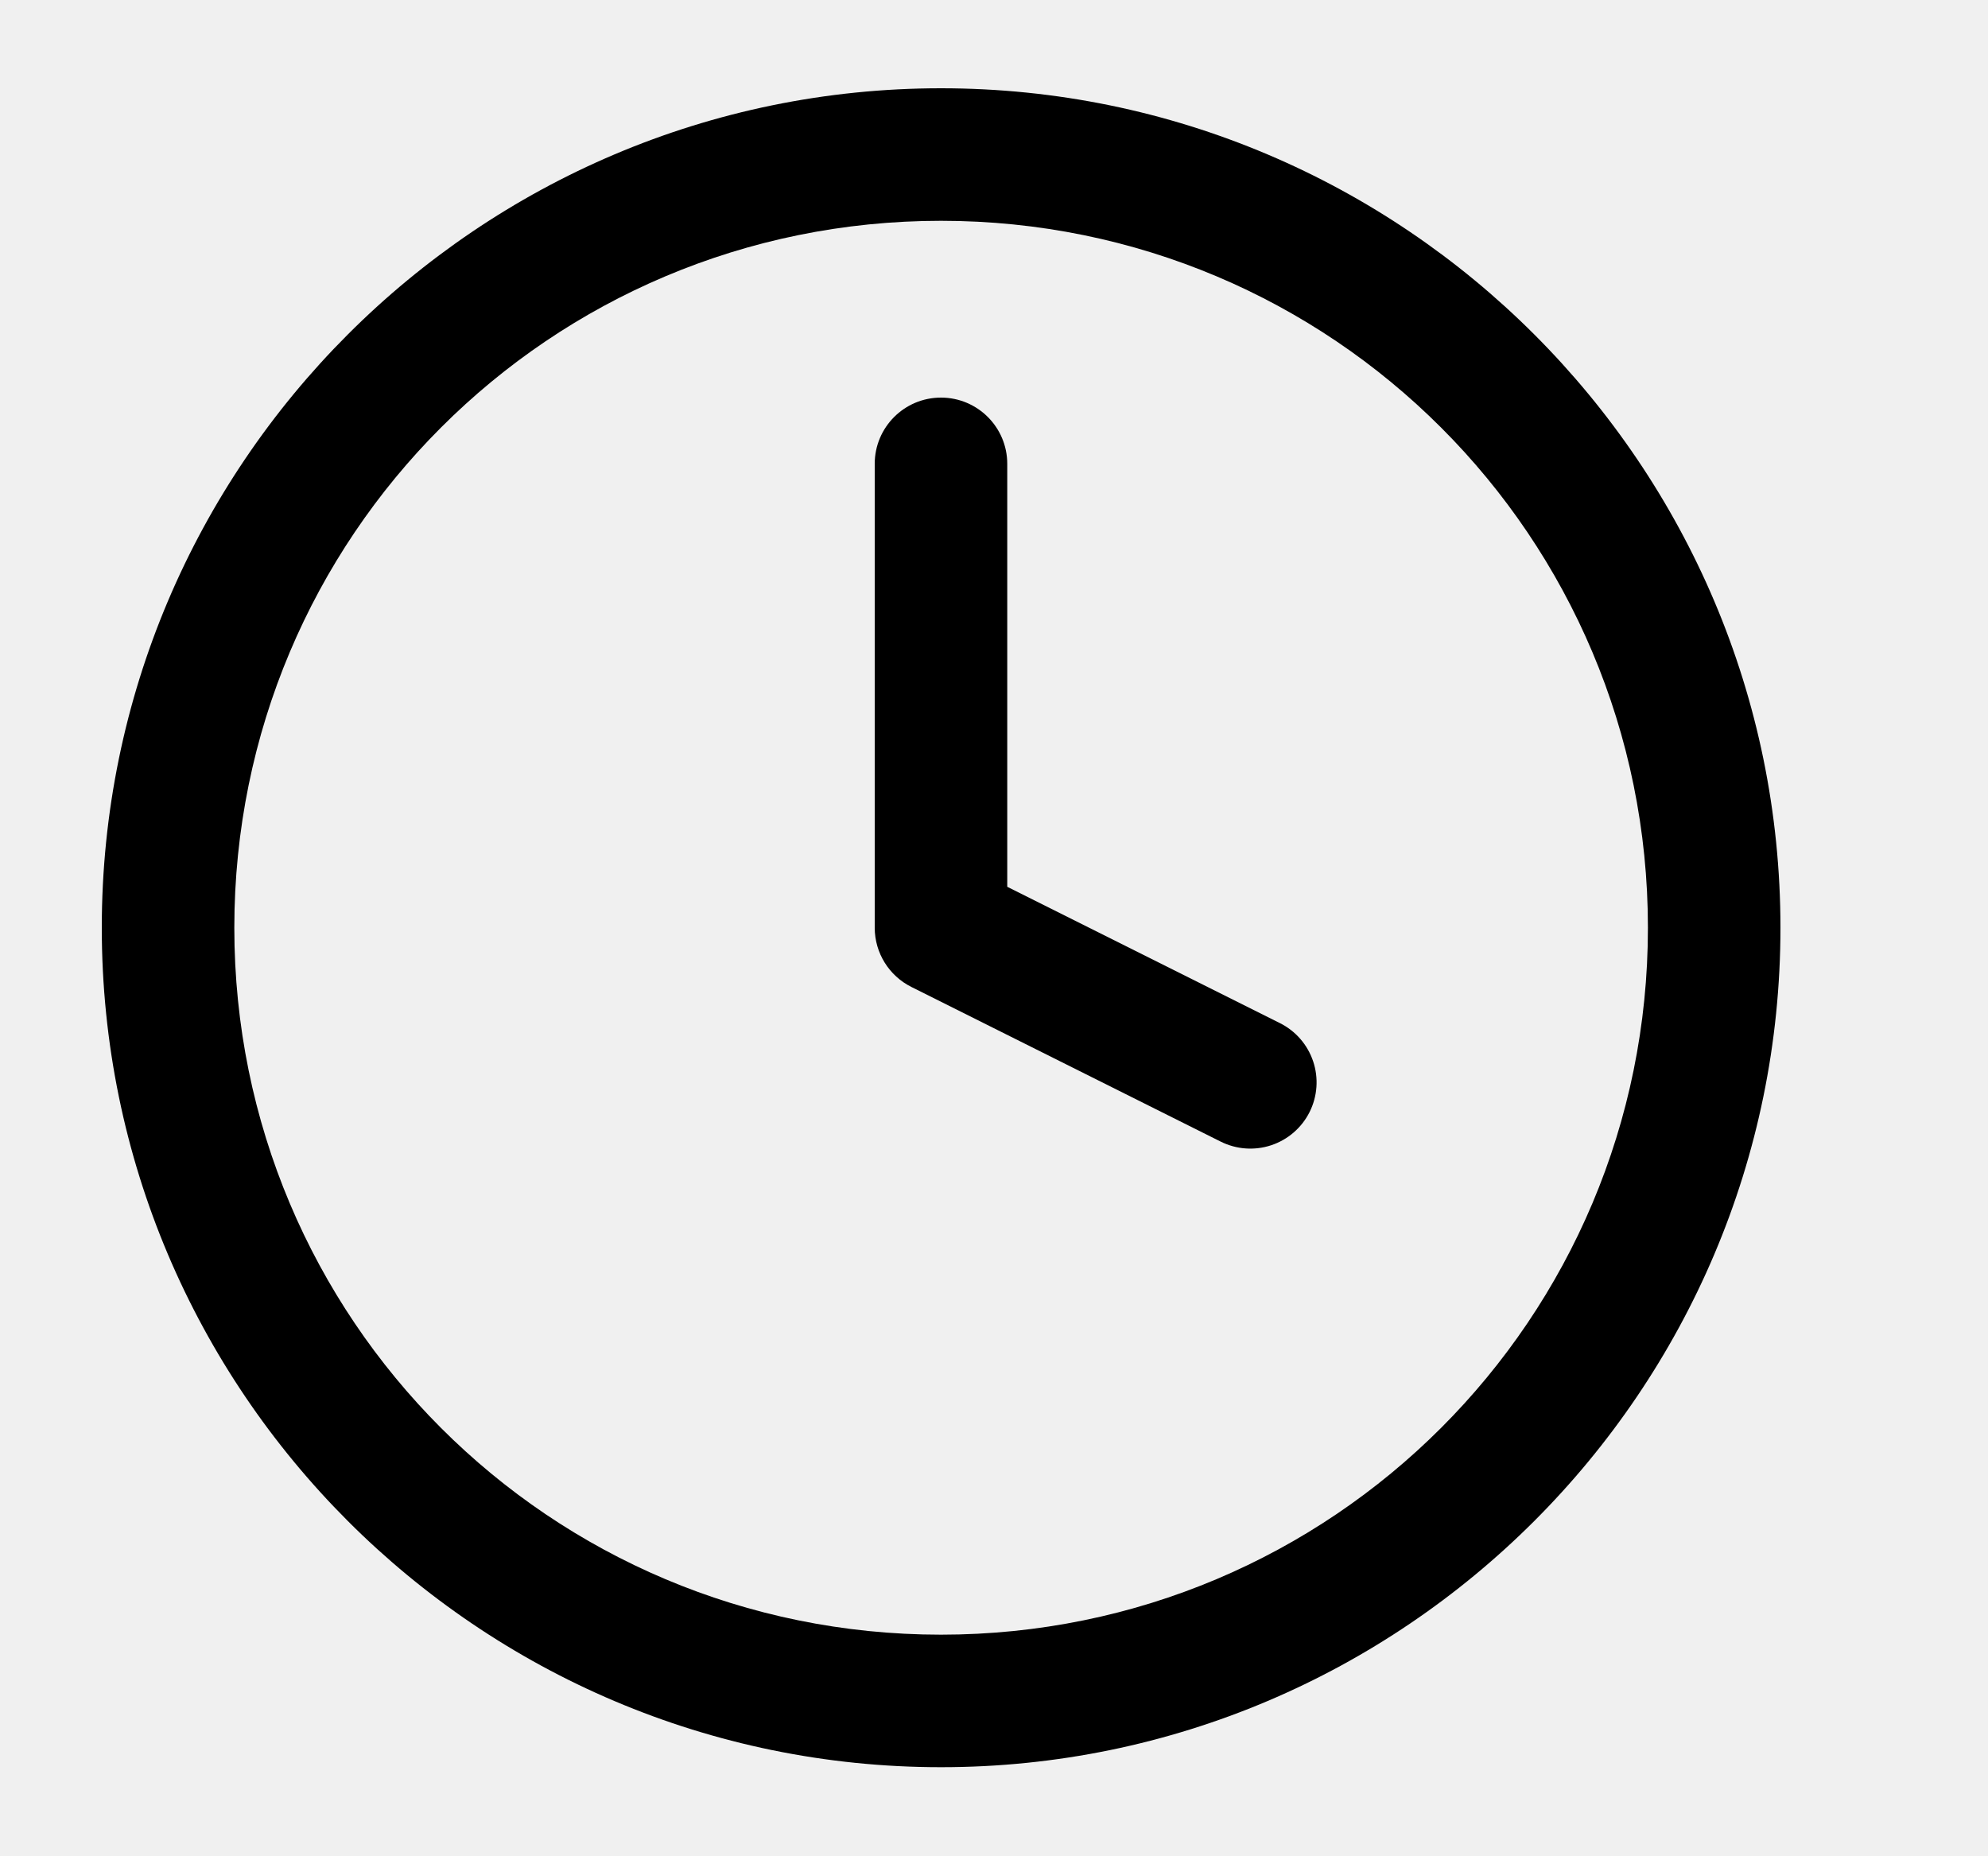
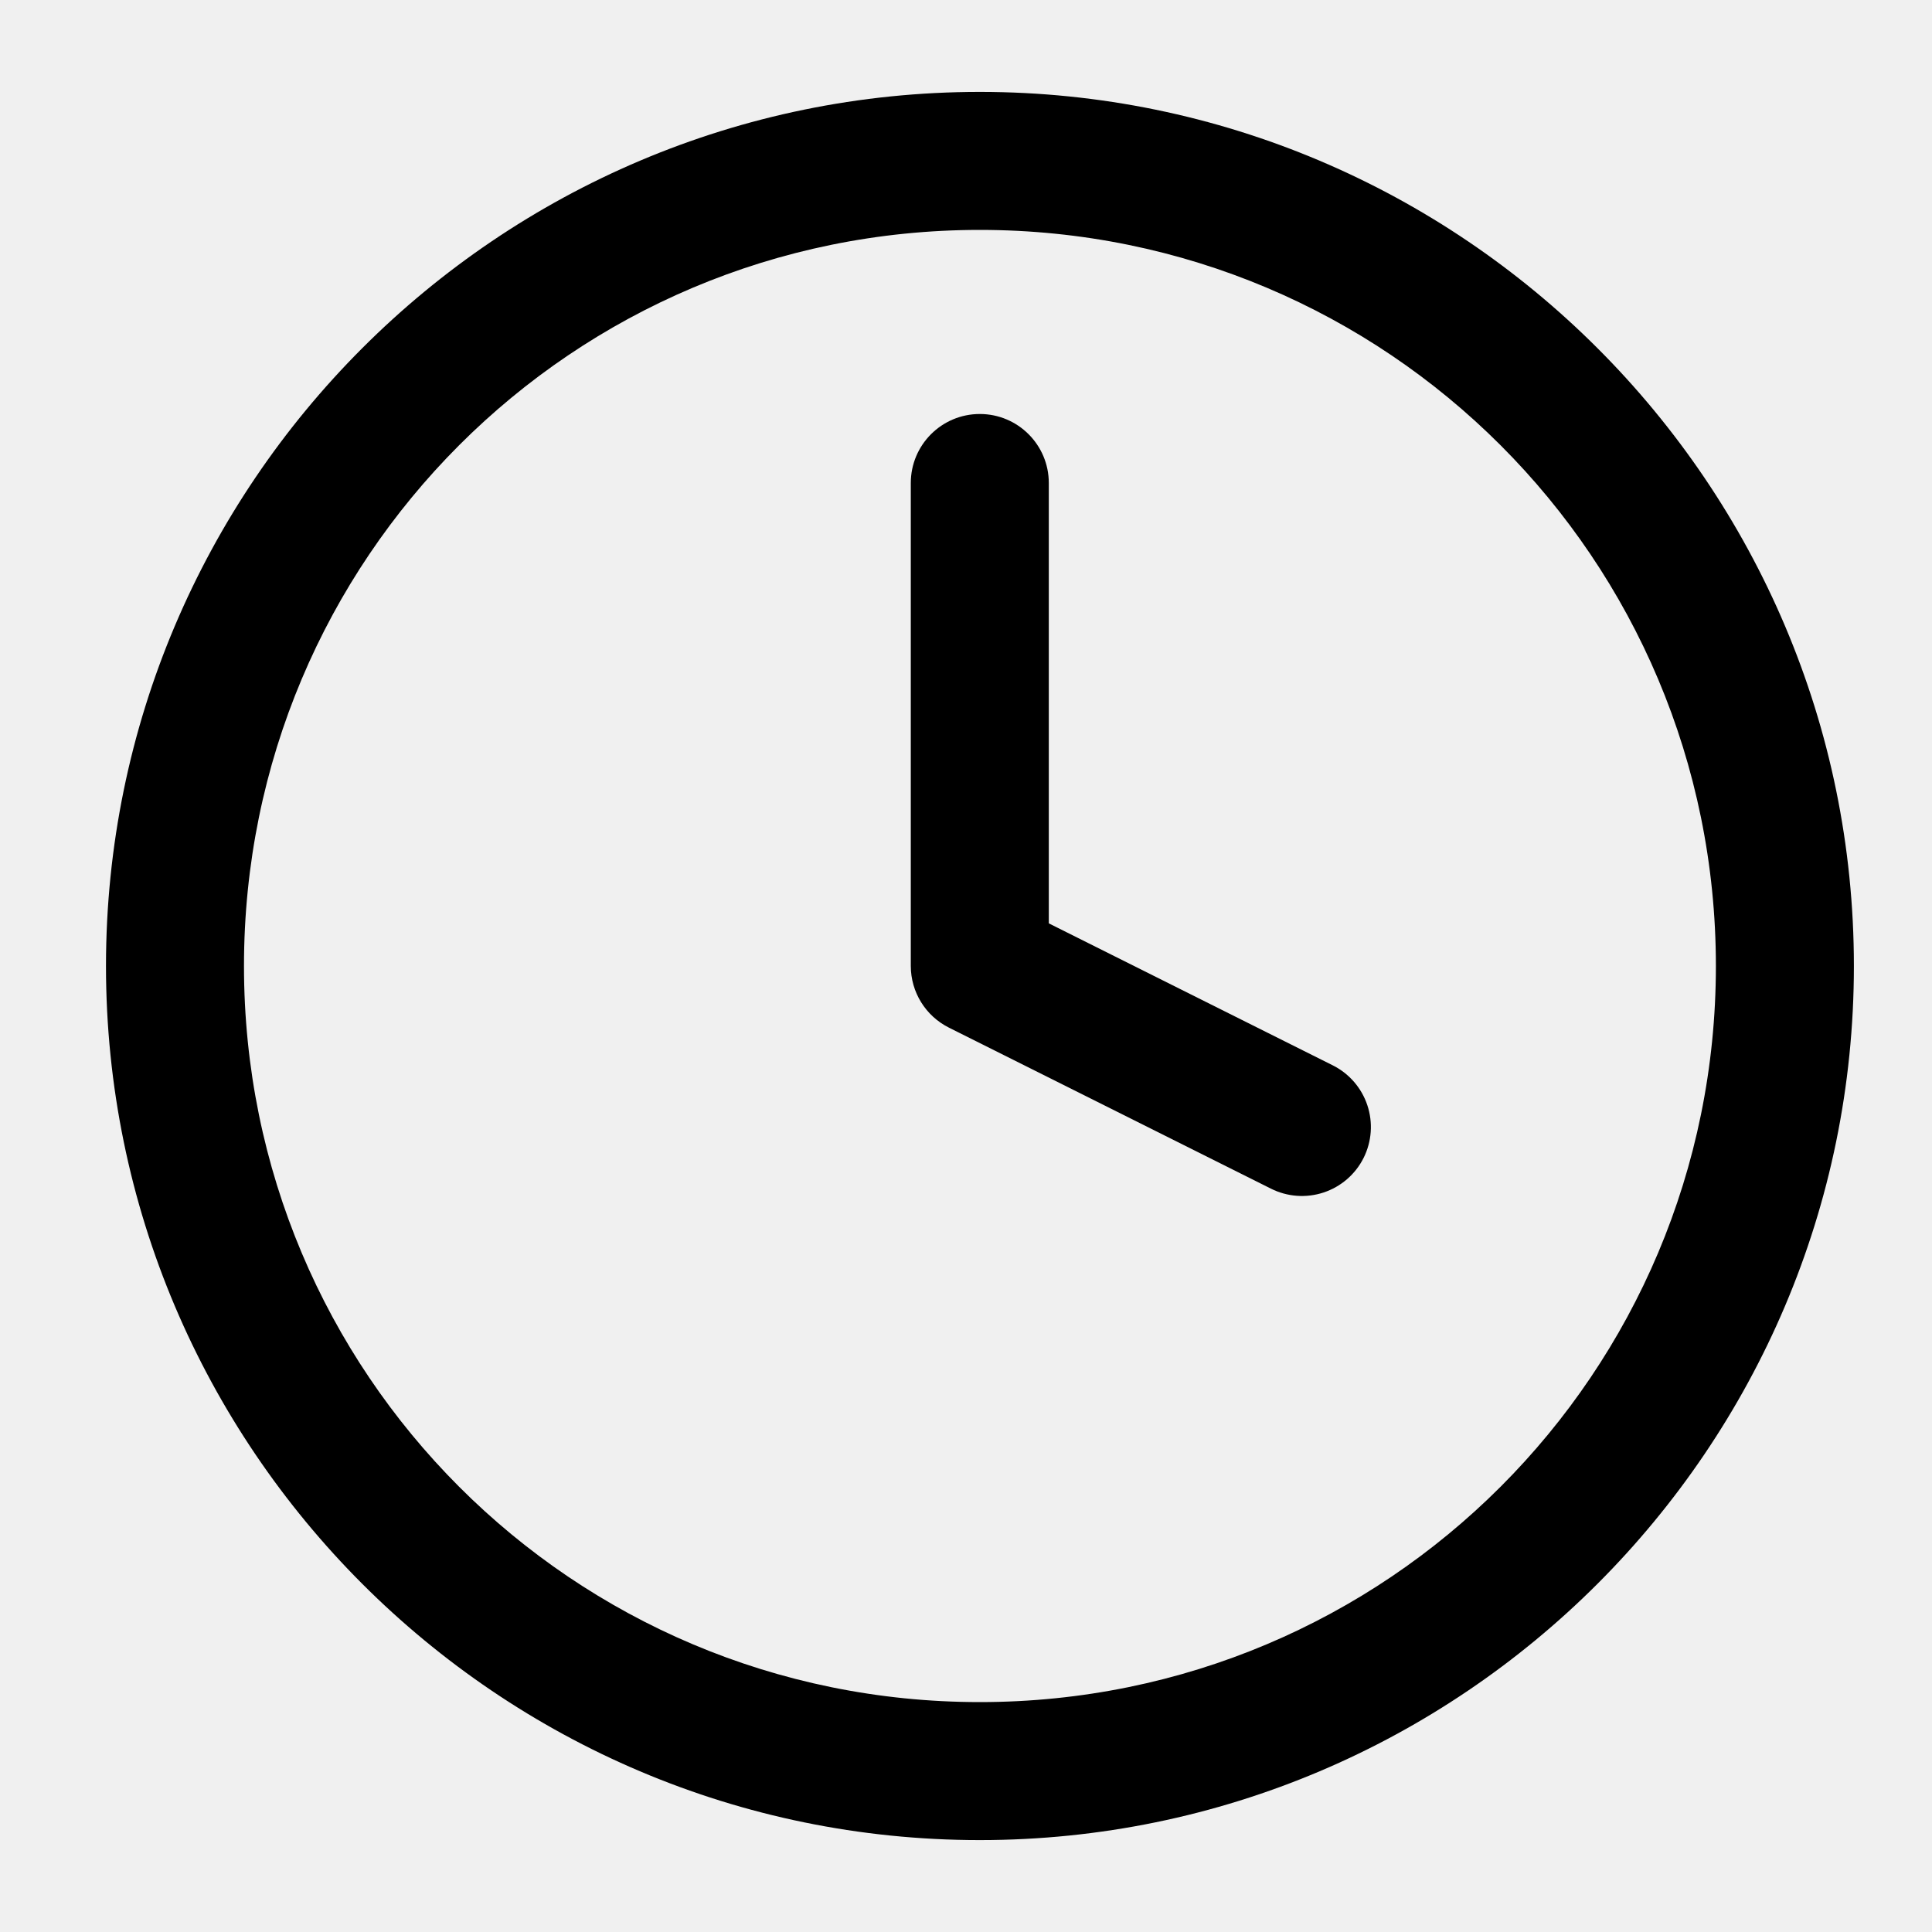
- <svg xmlns="http://www.w3.org/2000/svg" width="15" height="14" viewBox="0 0 15 14" fill="none" version="1.1" id="svg281">
-   <g clip-path="url(#clip0)" id="g274">
-     <path id="path270" style="color:#000000;fill:#000000;stroke-linecap:round;stroke-linejoin:round;-inkscape-stroke:none" d="M 7.1 0.666 C 3.608 0.666 0.768 3.508 0.768 7 C 0.768 10.492 3.608 13.334 7.1 13.334 C 10.592 13.334 13.434 10.492 13.434 7 C 13.434 3.508 10.592 0.666 7.1 0.666 z M 7.1 1.666 C 10.051 1.666 12.434 4.049 12.434 7 C 12.434 9.951 10.051 12.334 7.1 12.334 C 4.148 12.334 1.768 9.951 1.768 7 C 1.768 4.049 4.148 1.666 7.1 1.666 z " />
-     <path id="path272" style="color:#000000;fill:#000000;stroke-linecap:round;stroke-linejoin:round;-inkscape-stroke:none" d="M 7.1 3 A 0.5 0.5 0 0 0 6.6 3.5 L 6.6 7 A 0.5 0.5 0 0 0 6.877 7.447 L 9.209 8.613 A 0.5 0.5 0 0 0 9.881 8.391 A 0.5 0.5 0 0 0 9.656 7.719 L 7.6 6.691 L 7.6 3.5 A 0.5 0.5 0 0 0 7.1 3 z " />
-   </g>
-   <defs id="defs279">
-     <clipPath id="clip0">
-       <rect width="14" height="14" fill="white" transform="translate(0.0999756)" id="rect276" />
-     </clipPath>
-   </defs>
+ <svg xmlns="http://www.w3.org/2000/svg" width="14" height="14" viewBox="0 0 14 14" fill="none" version="1.1" id="svg6">
+   <defs id="defs10" />
+   <path id="path2" style="color:#000000;fill:#000000;stroke-linecap:round;stroke-linejoin:round;-inkscape-stroke:none" d="M 7.1 0.666 C 3.608 0.666 0.768 3.508 0.768 7 C 0.768 10.492 3.608 13.334 7.1 13.334 C 10.592 13.334 13.434 10.492 13.434 7 C 13.434 3.508 10.592 0.666 7.1 0.666 z M 7.1 1.666 C 10.051 1.666 12.434 4.049 12.434 7 C 12.434 9.951 10.051 12.334 7.1 12.334 C 4.148 12.334 1.768 9.951 1.768 7 C 1.768 4.049 4.148 1.666 7.1 1.666 z M 7.1 3 A 0.5 0.5 0 0 0 6.6 3.5 L 6.6 7 A 0.5 0.5 0 0 0 6.877 7.447 L 9.209 8.613 A 0.5 0.5 0 0 0 9.881 8.391 A 0.5 0.5 0 0 0 9.656 7.719 L 7.6 6.691 L 7.6 3.5 A 0.5 0.5 0 0 0 7.1 3 z " />
</svg>
